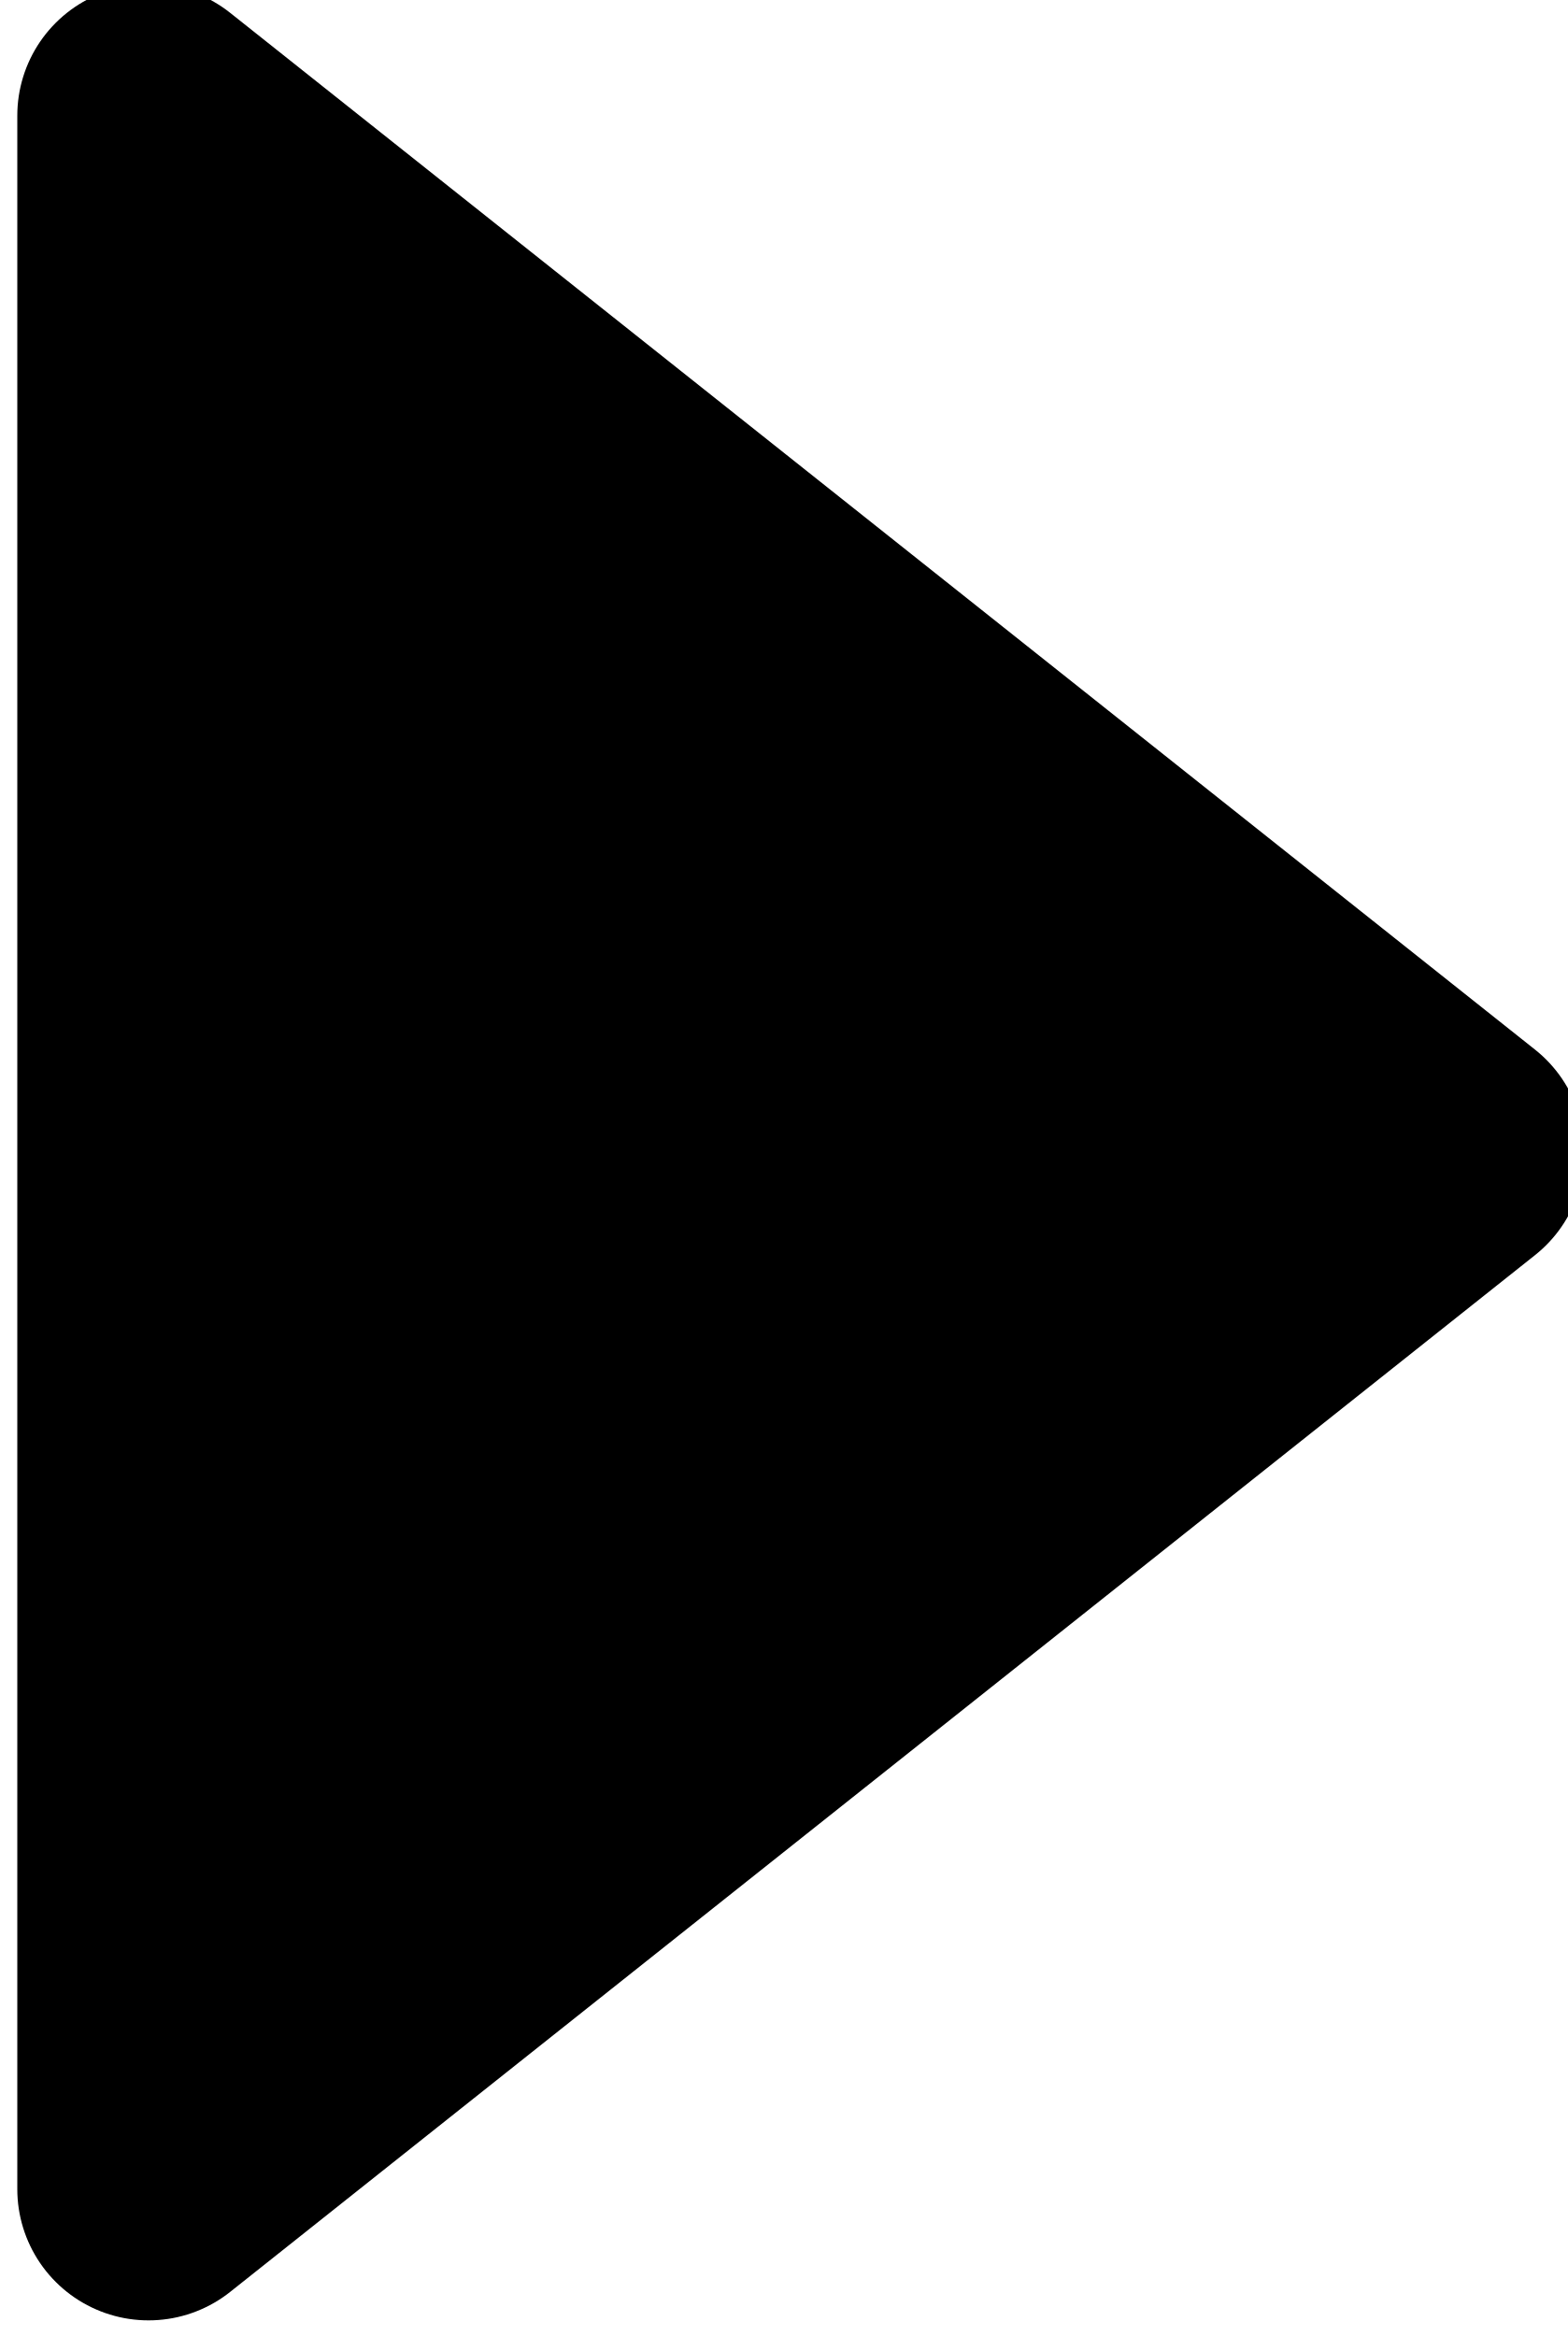
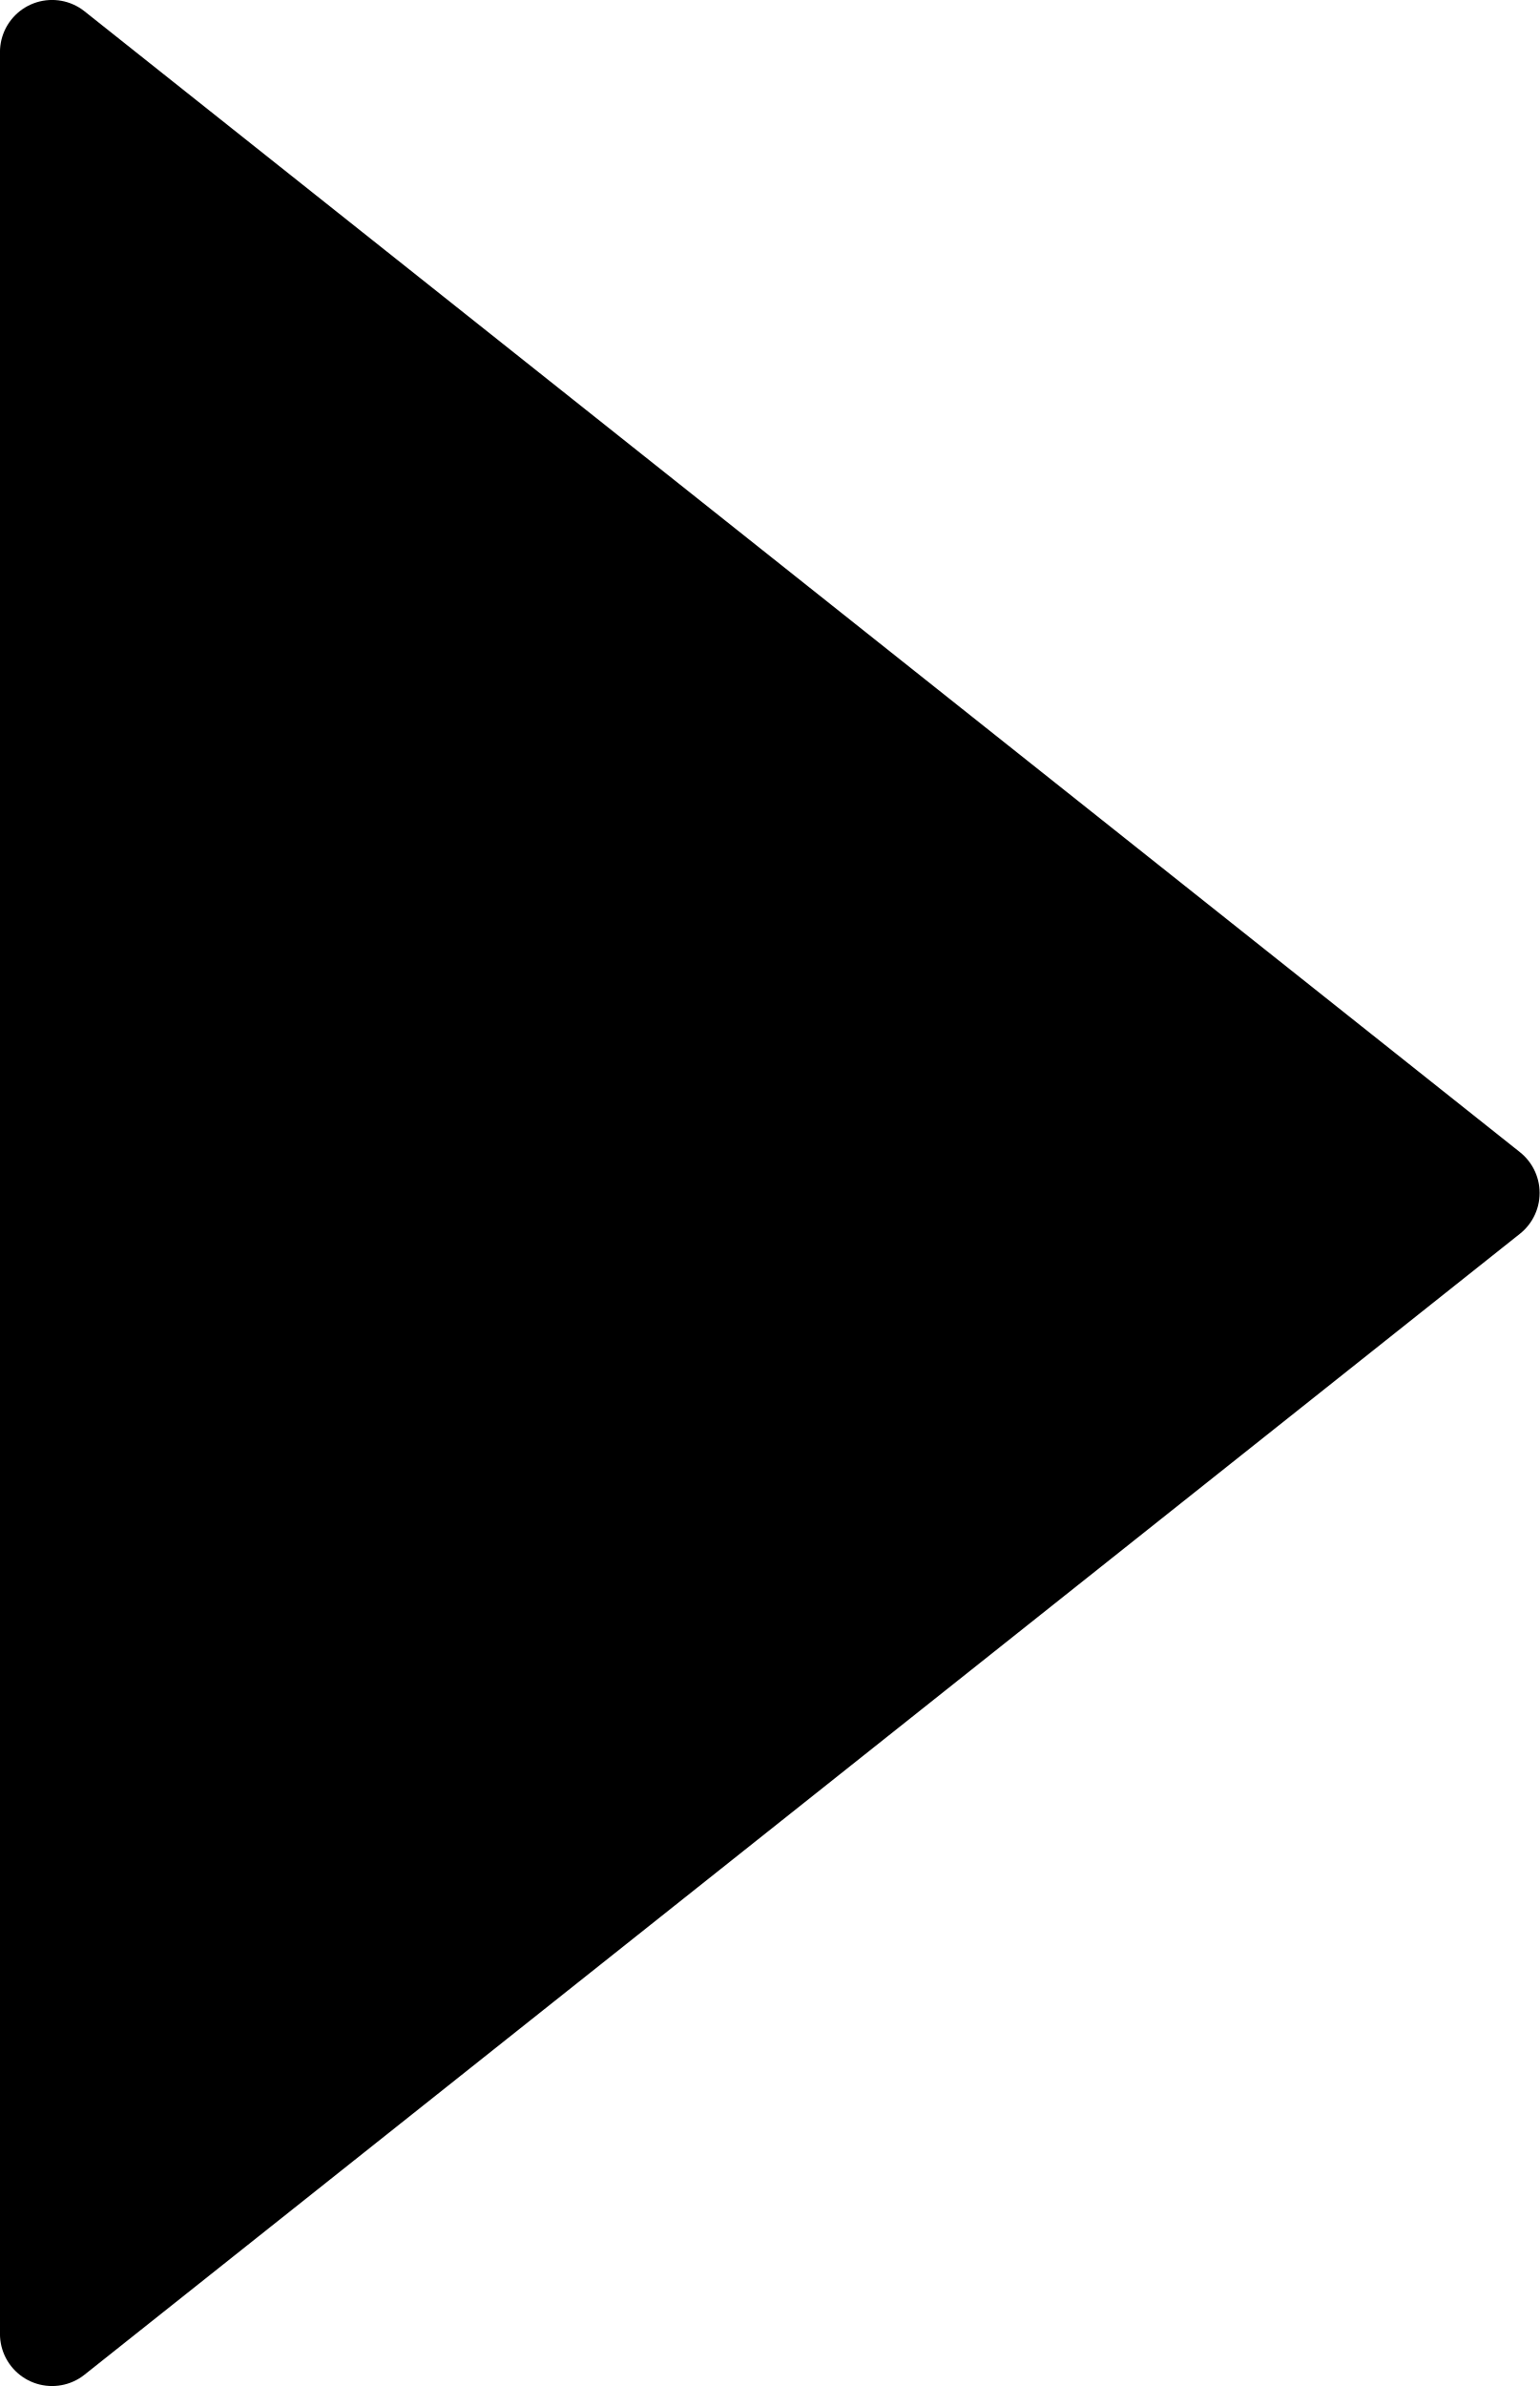
- <svg xmlns="http://www.w3.org/2000/svg" version="1.1" id="Layer_1" x="0px" y="0px" width="8.473px" height="12.629px" viewBox="0 0 8.473 12.629" enable-background="new 0 0 8.473 12.629" xml:space="preserve">
-   <path stroke="#000000" stroke-width="1.419" stroke-linecap="round" stroke-linejoin="round" stroke-miterlimit="10" d="  M0.803,0.625L7.857,6.23l-7.054,5.605V0.625z" />
+ <svg xmlns="http://www.w3.org/2000/svg" version="1.1" id="Layer_1" x="0px" y="0px" width="20.964px" height="32.481px" viewBox="0.094 -0.084 20.964 32.481" enable-background="new 0.094 -0.084 20.964 32.481" xml:space="preserve">
+   <path stroke="#000000" stroke-width="1.419" stroke-linecap="round" stroke-linejoin="round" stroke-miterlimit="10" d="  M0.803,0.625l19.546,15.531L0.803,31.688V0.625z" />
</svg>
